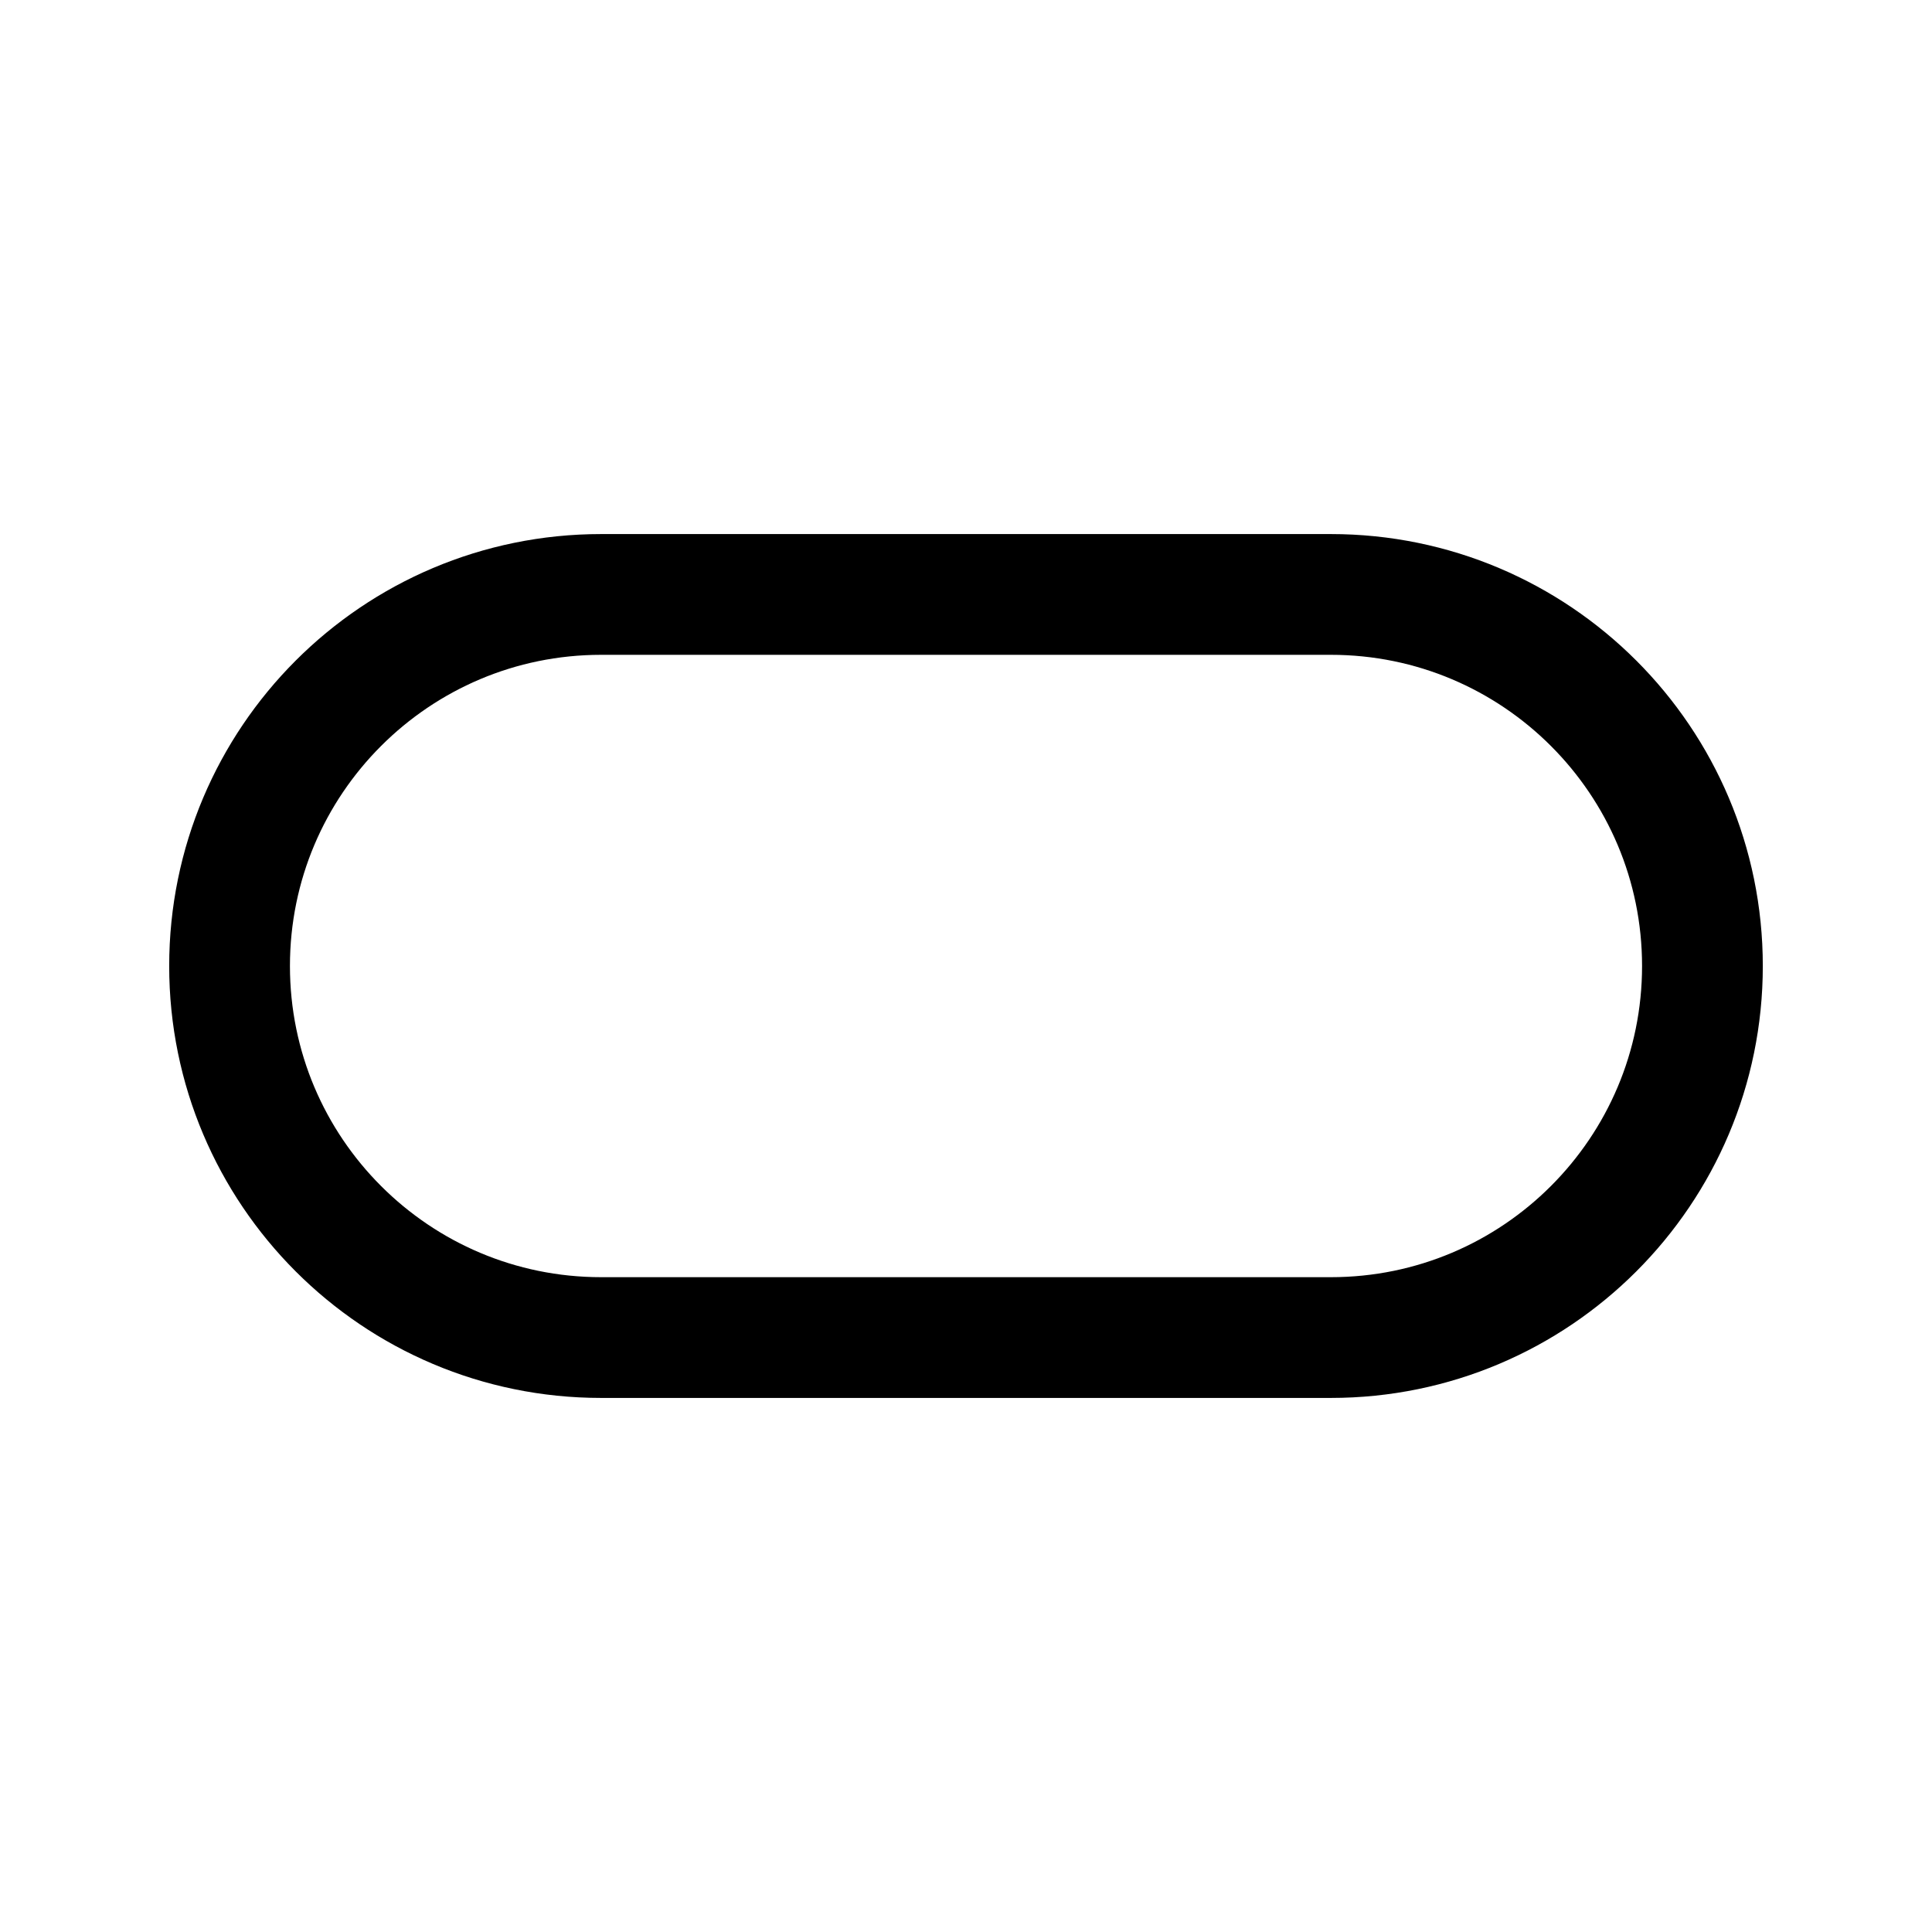
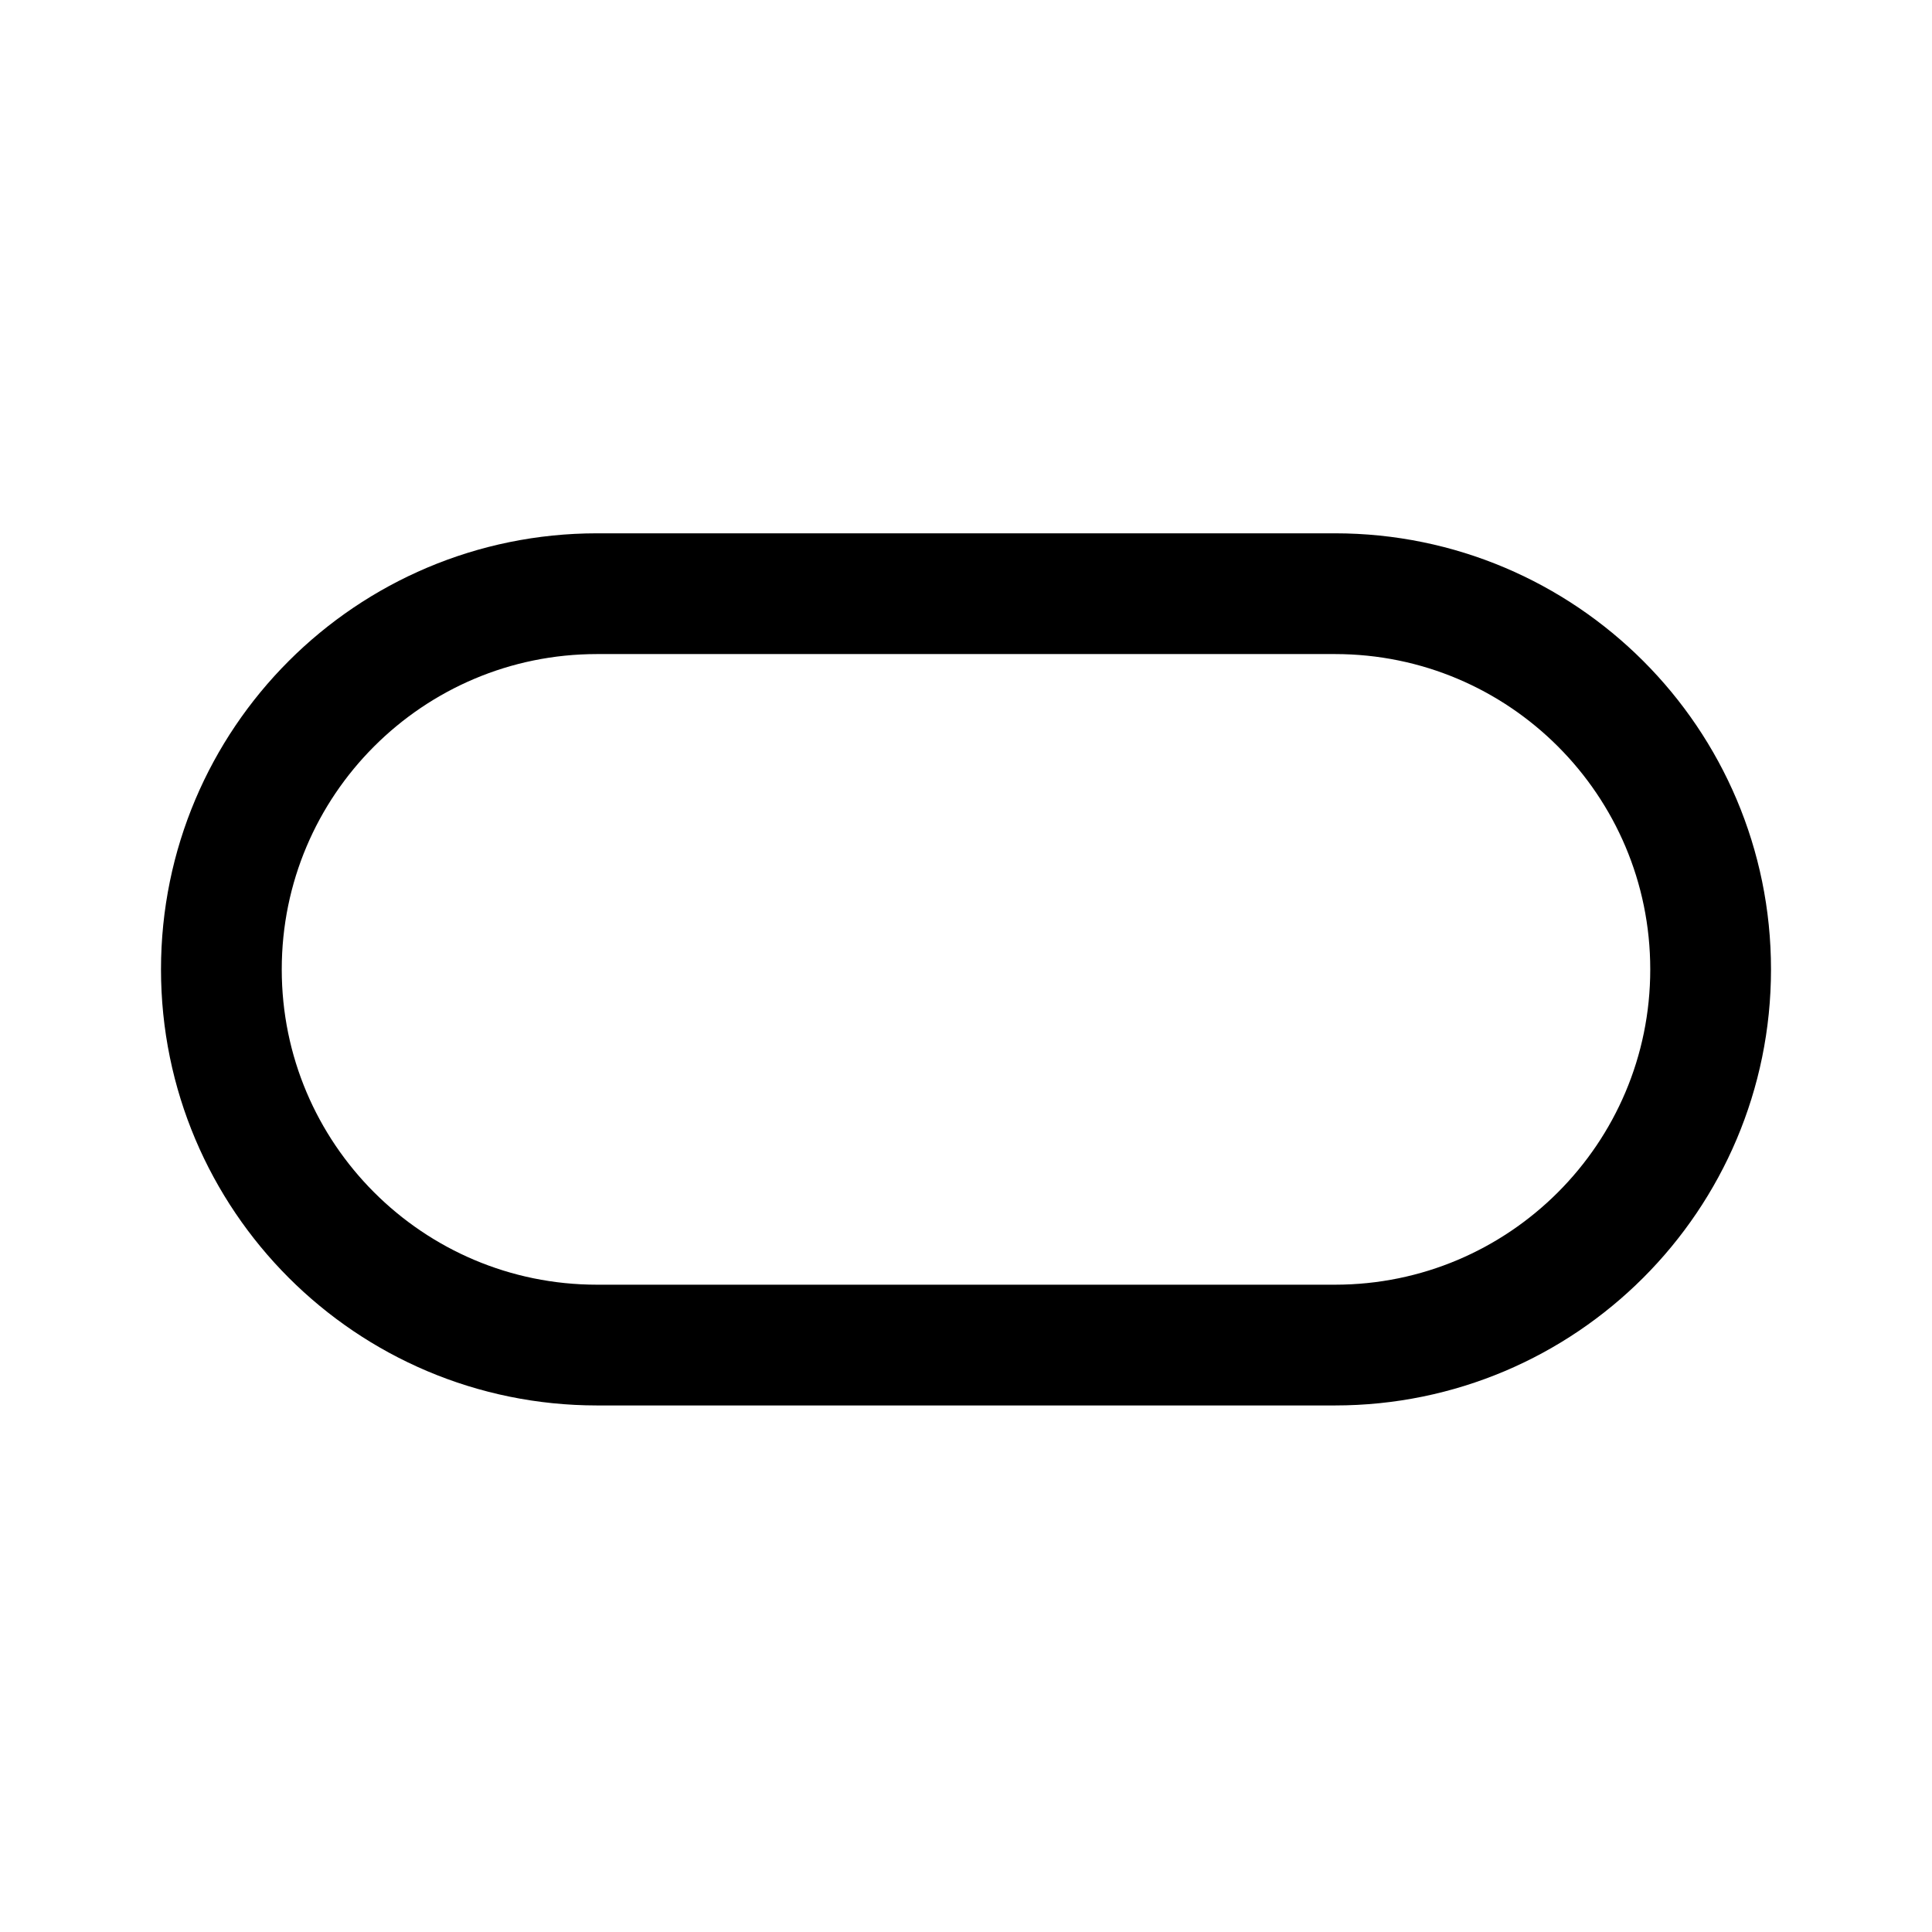
- <svg xmlns="http://www.w3.org/2000/svg" xml:space="preserve" width="192" height="192" fill="none" viewBox="0 0 192 192">
-   <rect width="146.372" height="73.85" x="22.814" y="59.075" ry="36.925" style="fill:none;stroke:#000;stroke-width:12;stroke-linecap:round;stroke-linejoin:round;stroke-dasharray:none;stroke-opacity:1;paint-order:stroke fill markers" />
+ <svg xmlns="http://www.w3.org/2000/svg" width="192" height="192" viewBox="0 0 192 192" fill="none">
+   <path d="M132.664 59H59.336C38.716 59 22 75.716 22 96.336C22 116.956 38.716 133.672 59.336 133.672H132.664C153.284 133.672 170 116.956 170 96.336C170 75.716 153.284 59 132.664 59Z" stroke="black" stroke-width="12" stroke-linecap="round" stroke-linejoin="round" />
</svg>
